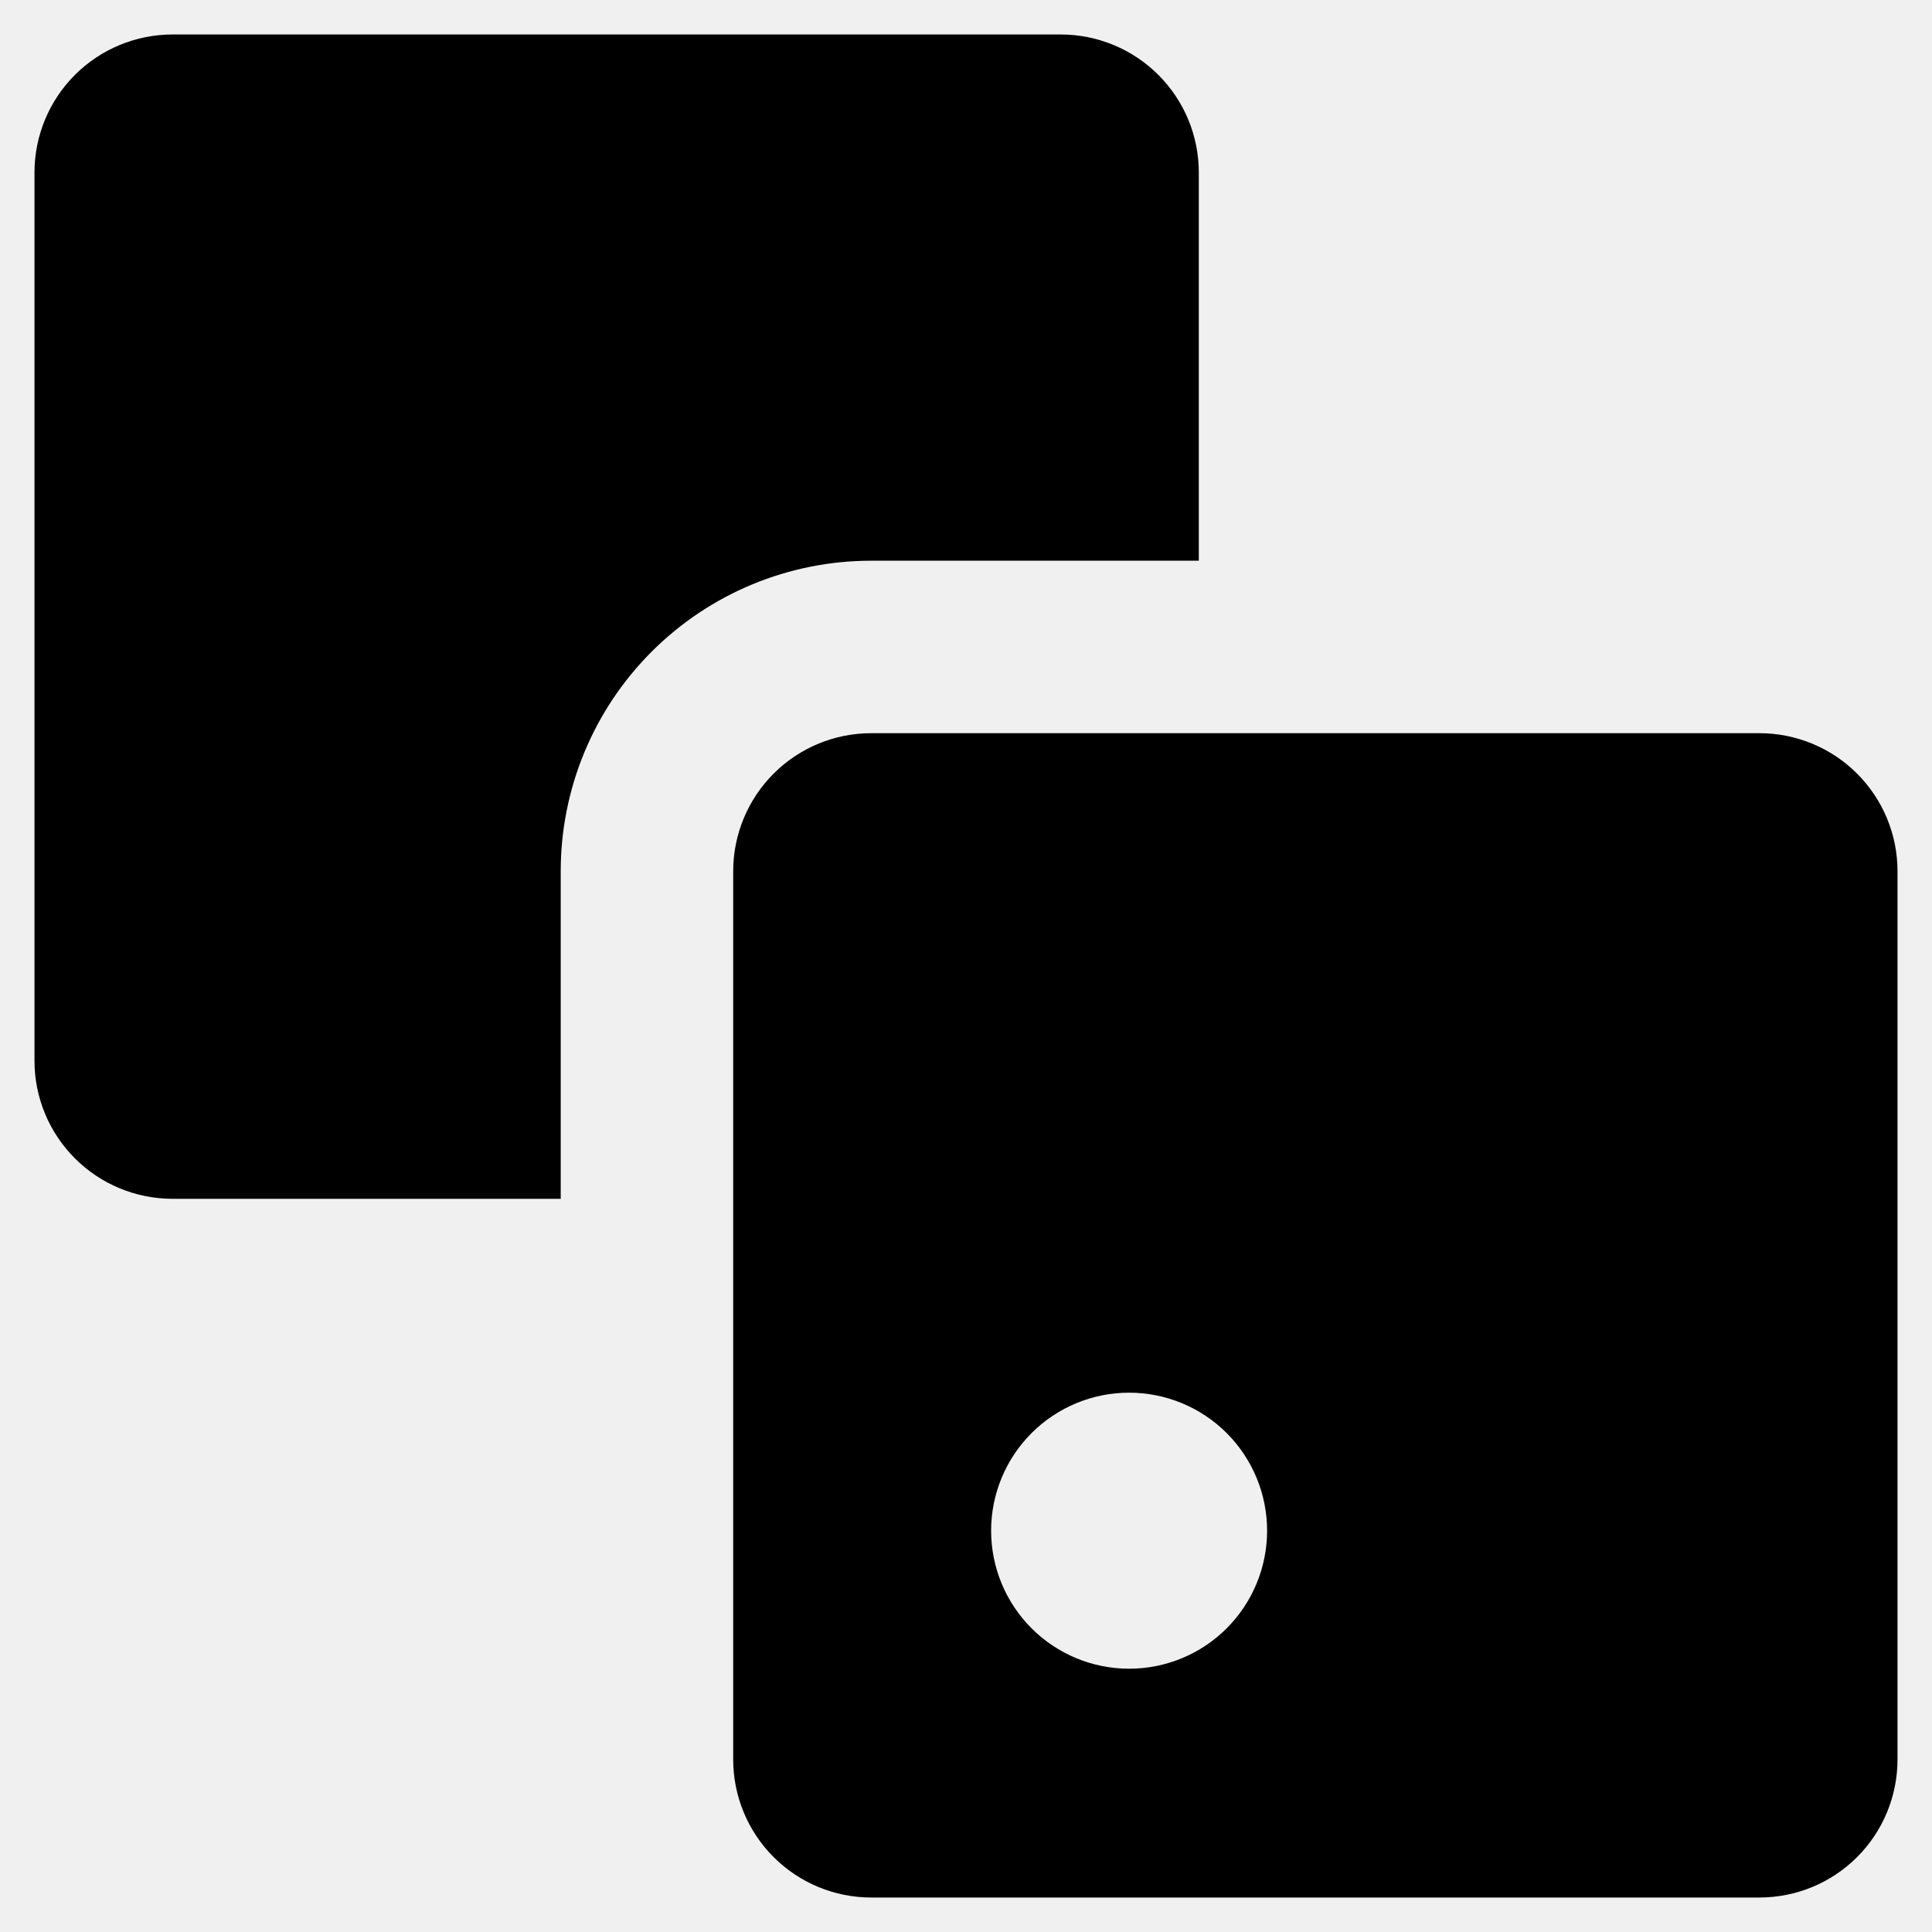
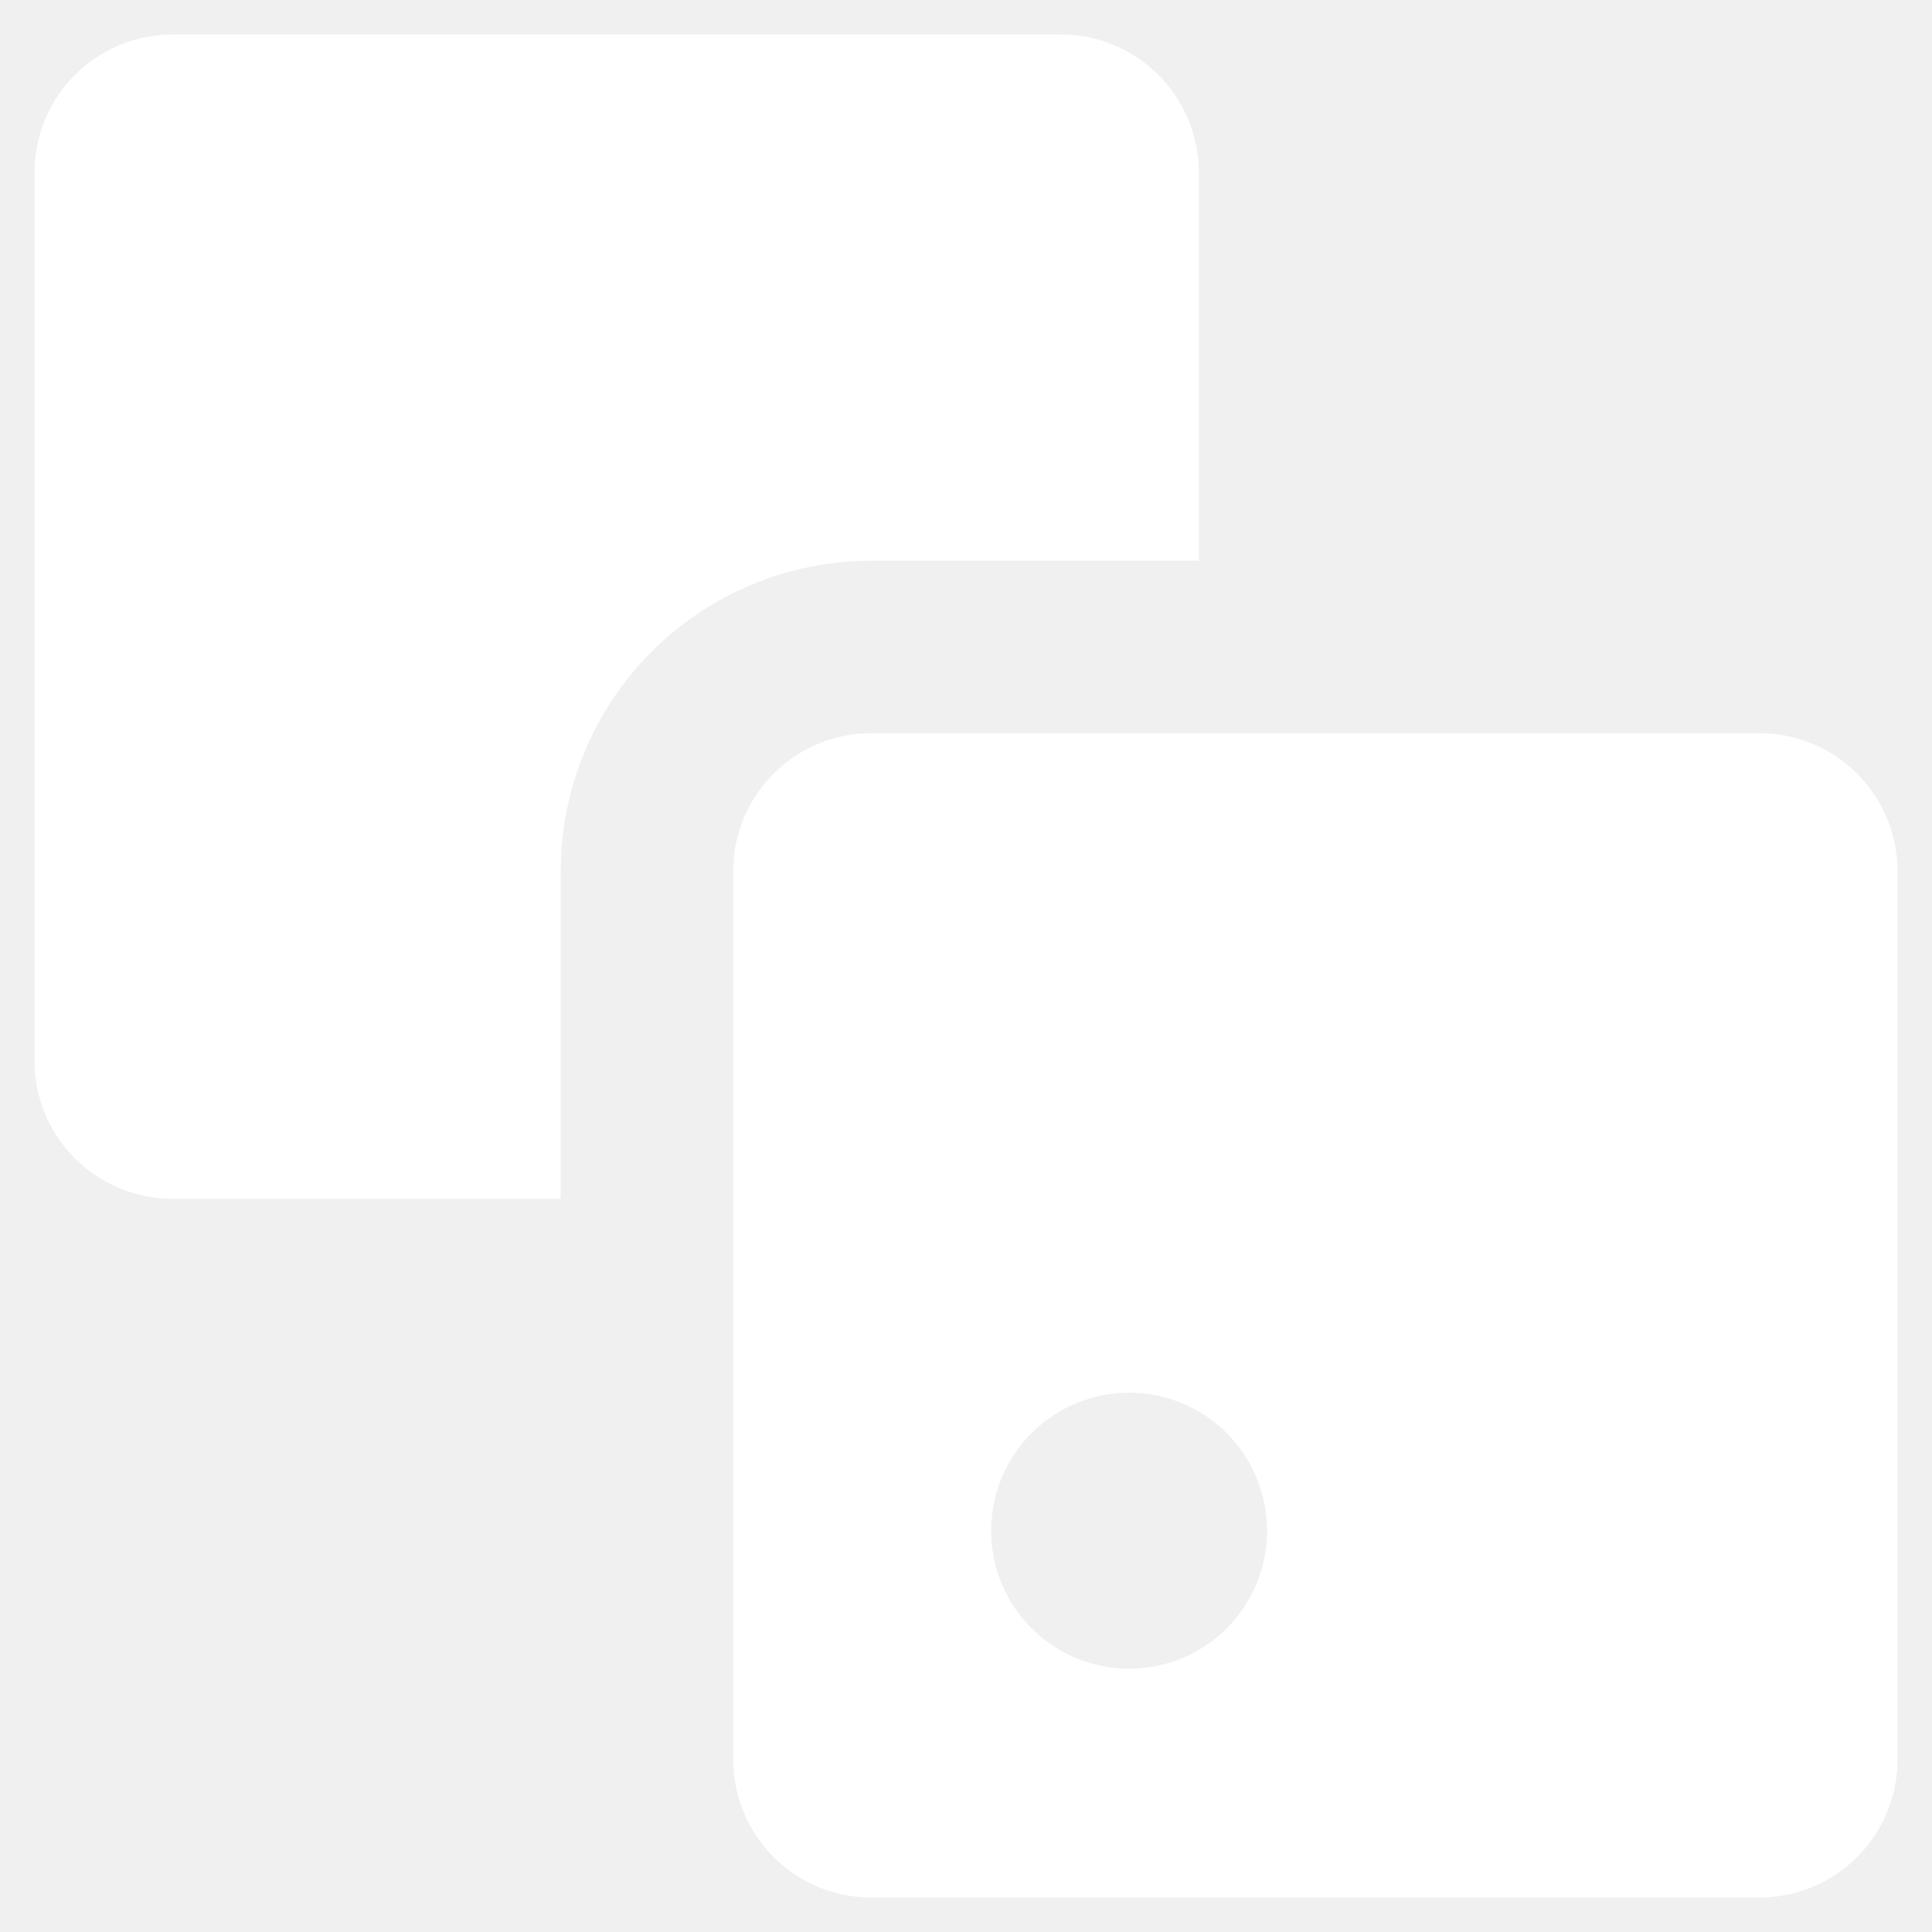
<svg xmlns="http://www.w3.org/2000/svg" viewBox="0 0 40 40" fill="none" className="size-10">
  <g clipPath="url(#clip0_984_278)">
-     <path fillRule="evenodd" clipRule="evenodd" d="M0.714 3.571C0.714 2.814 1.015 2.087 1.551 1.551C2.087 1.015 2.814 0.714 3.571 0.714H21.963C22.338 0.714 22.71 0.788 23.056 0.932C23.403 1.075 23.718 1.286 23.983 1.551C24.248 1.816 24.459 2.131 24.603 2.478C24.746 2.825 24.82 3.196 24.82 3.571V11.609H18.037C16.332 11.609 14.697 12.286 13.492 13.492C12.286 14.697 11.609 16.332 11.609 18.037V24.82H3.571C2.814 24.82 2.087 24.519 1.551 23.983C1.015 23.447 0.714 22.721 0.714 21.963V3.571ZM8.003 10.711H7.9C6.3 10.711 5.006 9.417 5.006 7.817V7.78C5.006 7.022 5.307 6.296 5.843 5.76C6.378 5.224 7.105 4.923 7.863 4.923H7.903C8.283 4.916 8.661 4.985 9.015 5.125C9.369 5.264 9.691 5.472 9.965 5.737C10.238 6.001 10.457 6.317 10.608 6.666C10.76 7.014 10.841 7.39 10.847 7.77C10.854 8.15 10.785 8.528 10.645 8.882C10.506 9.236 10.298 9.558 10.033 9.832C9.769 10.105 9.453 10.324 9.105 10.475C8.756 10.627 8.38 10.708 8 10.714L8.003 10.711ZM18.037 15.18C17.279 15.18 16.553 15.481 16.017 16.017C15.481 16.553 15.18 17.279 15.18 18.037V36.429C15.18 37.186 15.481 37.913 16.017 38.449C16.553 38.985 17.279 39.286 18.037 39.286H36.429C37.186 39.286 37.913 38.985 38.449 38.449C38.985 37.913 39.286 37.186 39.286 36.429V18.037C39.286 17.279 38.985 16.553 38.449 16.017C37.913 15.481 37.186 15.18 36.429 15.18H18.037ZM31.091 25.634C31.849 25.634 32.576 25.333 33.112 24.797C33.648 24.262 33.949 23.535 33.949 22.777C33.949 22.019 33.648 21.293 33.112 20.757C32.576 20.221 31.849 19.92 31.091 19.92C30.334 19.92 29.607 20.221 29.071 20.757C28.535 21.293 28.234 22.019 28.234 22.777C28.234 23.535 28.535 24.262 29.071 24.797C29.607 25.333 30.334 25.634 31.091 25.634ZM26.234 31.691C26.234 32.449 25.933 33.176 25.398 33.712C24.862 34.248 24.135 34.549 23.377 34.549C22.619 34.549 21.893 34.248 21.357 33.712C20.821 33.176 20.52 32.449 20.52 31.691C20.52 30.934 20.821 30.207 21.357 29.671C21.893 29.135 22.619 28.834 23.377 28.834C24.135 28.834 24.862 29.135 25.398 29.671C25.933 30.207 26.234 30.934 26.234 31.691Z" fill="currentColor" />
+     <path fillRule="evenodd" clipRule="evenodd" d="M0.714 3.571C0.714 2.814 1.015 2.087 1.551 1.551C2.087 1.015 2.814 0.714 3.571 0.714H21.963C22.338 0.714 22.71 0.788 23.056 0.932C23.403 1.075 23.718 1.286 23.983 1.551C24.248 1.816 24.459 2.131 24.603 2.478C24.746 2.825 24.82 3.196 24.82 3.571V11.609H18.037C16.332 11.609 14.697 12.286 13.492 13.492C12.286 14.697 11.609 16.332 11.609 18.037V24.82H3.571C2.814 24.82 2.087 24.519 1.551 23.983C1.015 23.447 0.714 22.721 0.714 21.963V3.571ZM8.003 10.711H7.9C6.3 10.711 5.006 9.417 5.006 7.817V7.78C5.006 7.022 5.307 6.296 5.843 5.76C6.378 5.224 7.105 4.923 7.863 4.923H7.903C8.283 4.916 8.661 4.985 9.015 5.125C9.369 5.264 9.691 5.472 9.965 5.737C10.238 6.001 10.457 6.317 10.608 6.666C10.76 7.014 10.841 7.39 10.847 7.77C10.854 8.15 10.785 8.528 10.645 8.882C10.506 9.236 10.298 9.558 10.033 9.832C9.769 10.105 9.453 10.324 9.105 10.475C8.756 10.627 8.38 10.708 8 10.714L8.003 10.711ZM18.037 15.18C17.279 15.18 16.553 15.481 16.017 16.017C15.481 16.553 15.18 17.279 15.18 18.037V36.429C15.18 37.186 15.481 37.913 16.017 38.449C16.553 38.985 17.279 39.286 18.037 39.286H36.429C37.186 39.286 37.913 38.985 38.449 38.449C38.985 37.913 39.286 37.186 39.286 36.429V18.037C39.286 17.279 38.985 16.553 38.449 16.017C37.913 15.481 37.186 15.18 36.429 15.18H18.037ZM31.091 25.634C31.849 25.634 32.576 25.333 33.112 24.797C33.648 24.262 33.949 23.535 33.949 22.777C33.949 22.019 33.648 21.293 33.112 20.757C32.576 20.221 31.849 19.92 31.091 19.92C30.334 19.92 29.607 20.221 29.071 20.757C28.535 21.293 28.234 22.019 28.234 22.777C28.234 23.535 28.535 24.262 29.071 24.797C29.607 25.333 30.334 25.634 31.091 25.634ZM26.234 31.691C26.234 32.449 25.933 33.176 25.398 33.712C24.862 34.248 24.135 34.549 23.377 34.549C22.619 34.549 21.893 34.248 21.357 33.712C20.821 33.176 20.52 32.449 20.52 31.691C20.52 30.934 20.821 30.207 21.357 29.671C21.893 29.135 22.619 28.834 23.377 28.834C24.135 28.834 24.862 29.135 25.398 29.671C25.933 30.207 26.234 30.934 26.234 31.691Z" fill="#fff" />
  </g>
  <defs>
    <clipPath id="clip0_984_278">
-       <rect width="40" height="40" fill="currentFillColor" />
+       <rect width="40" height="40" fill="#fff" />
    </clipPath>
  </defs>
</svg>
